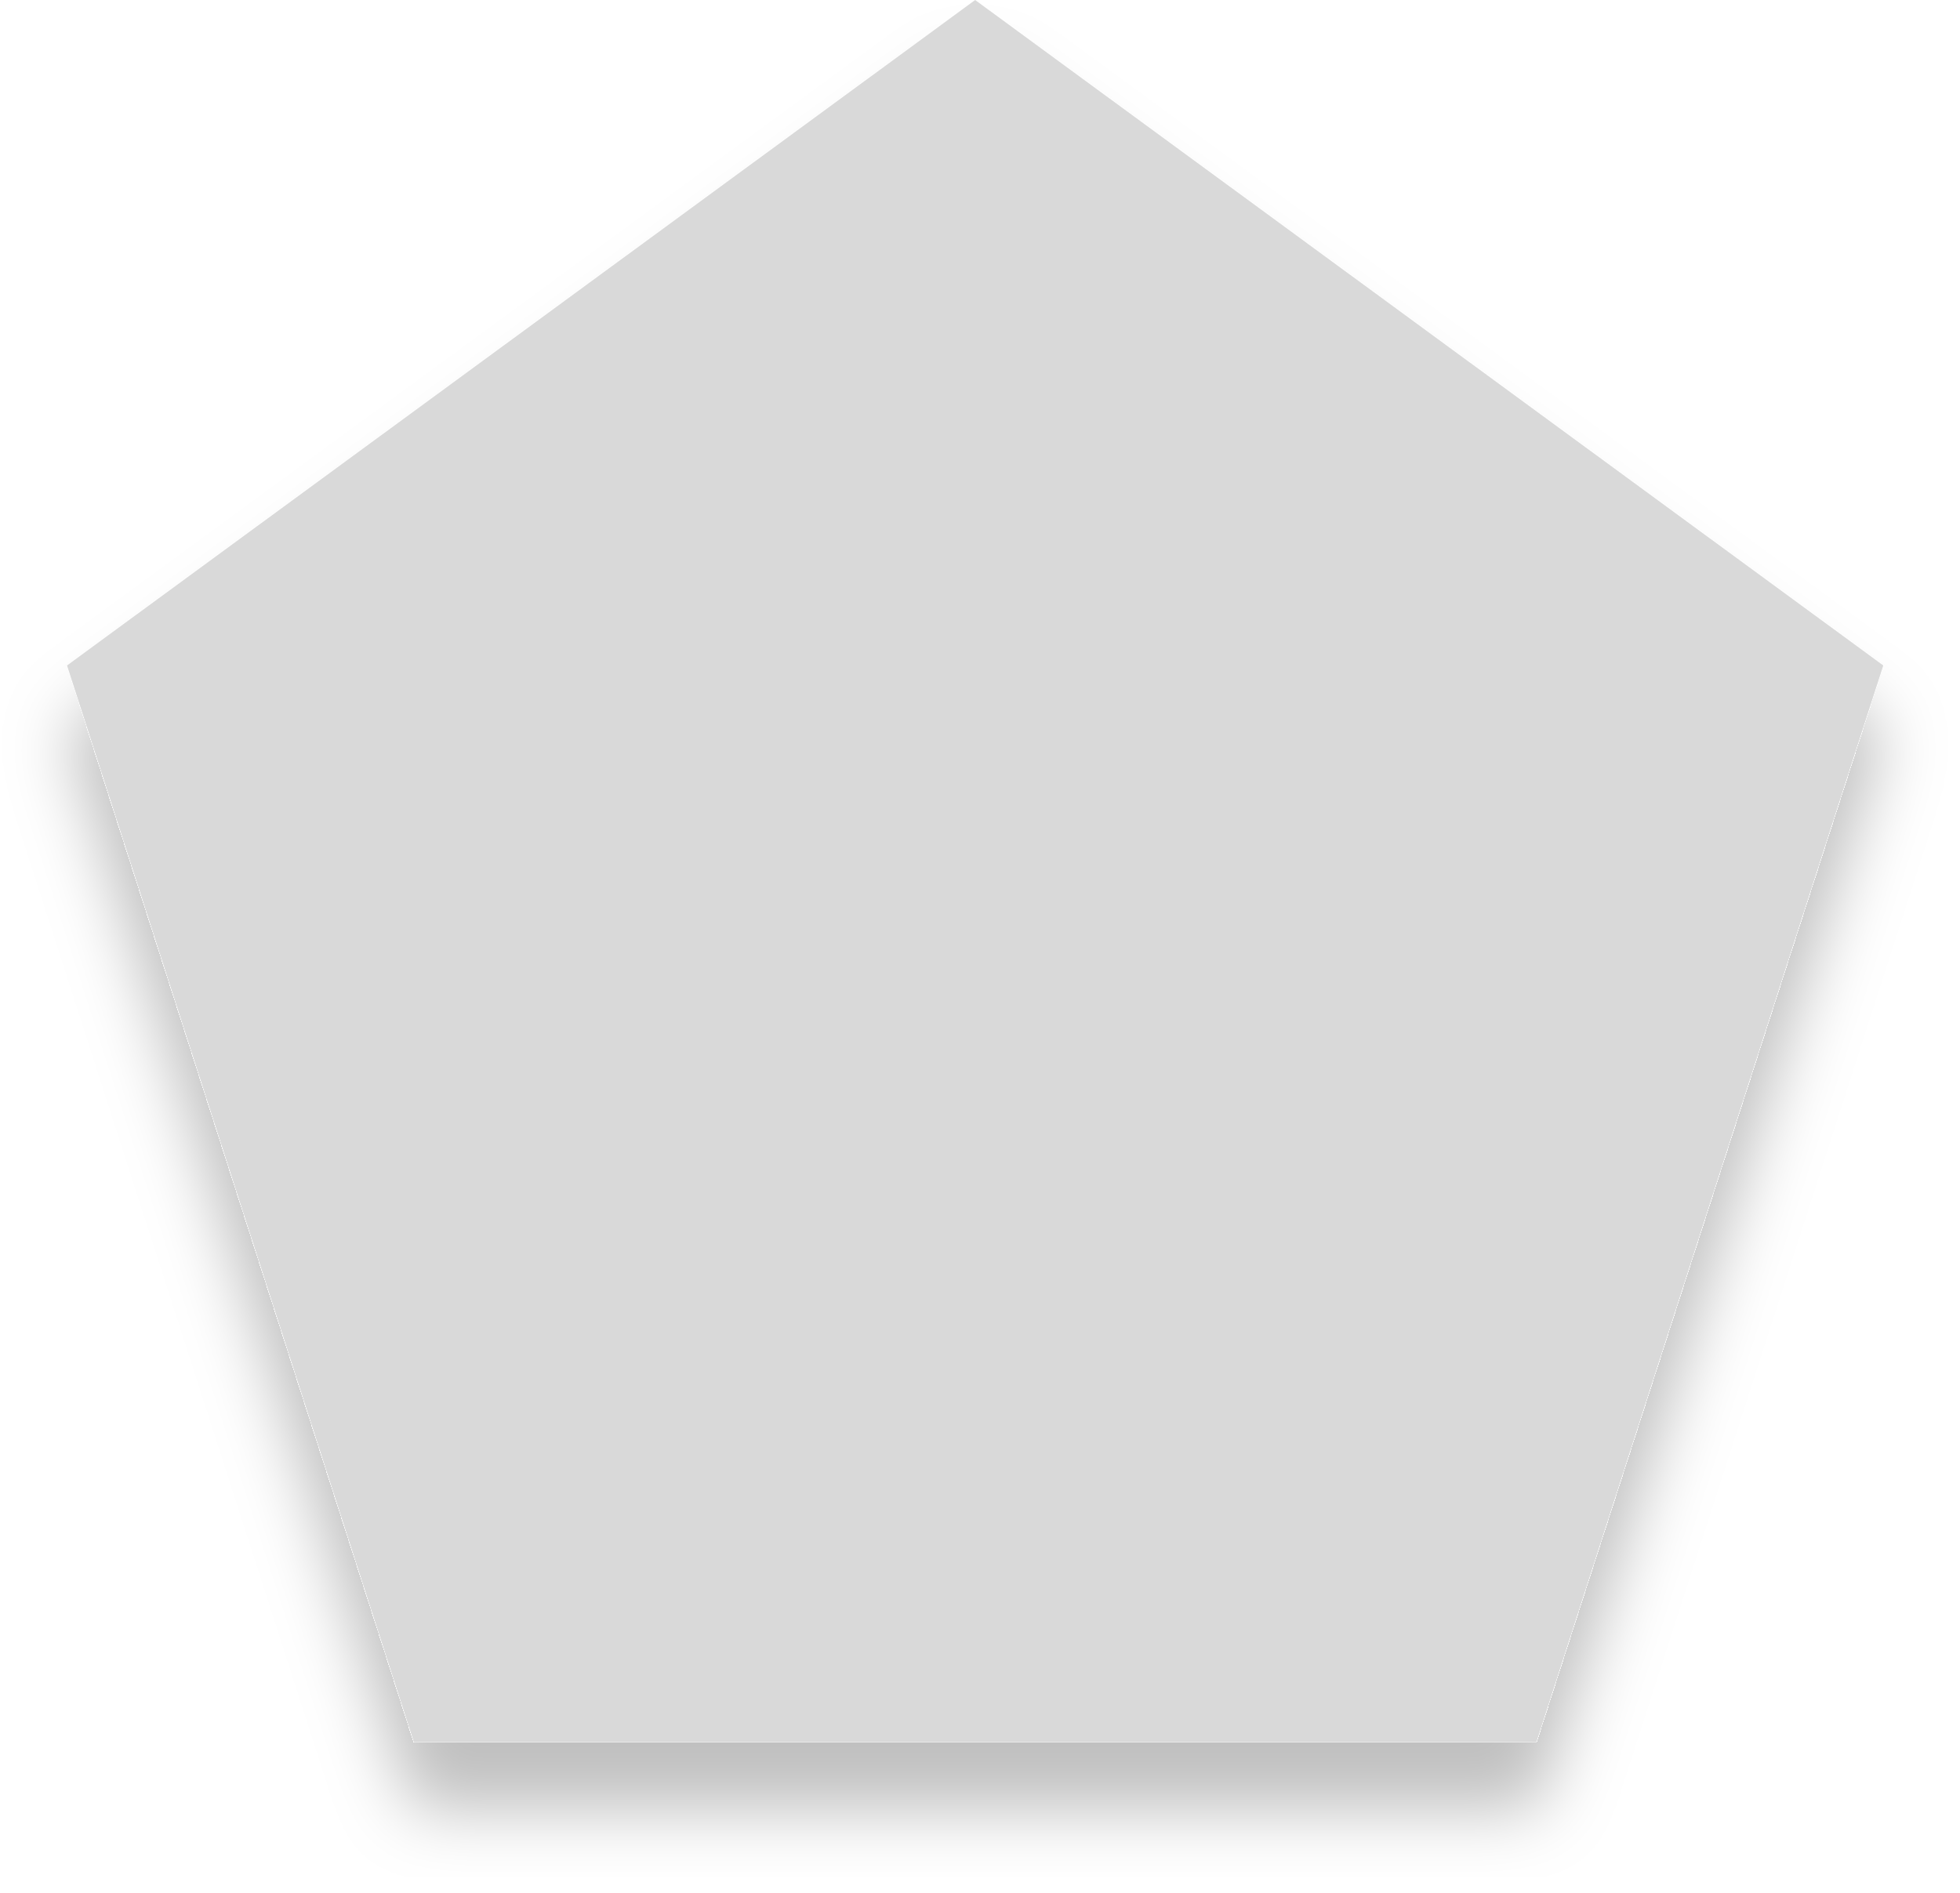
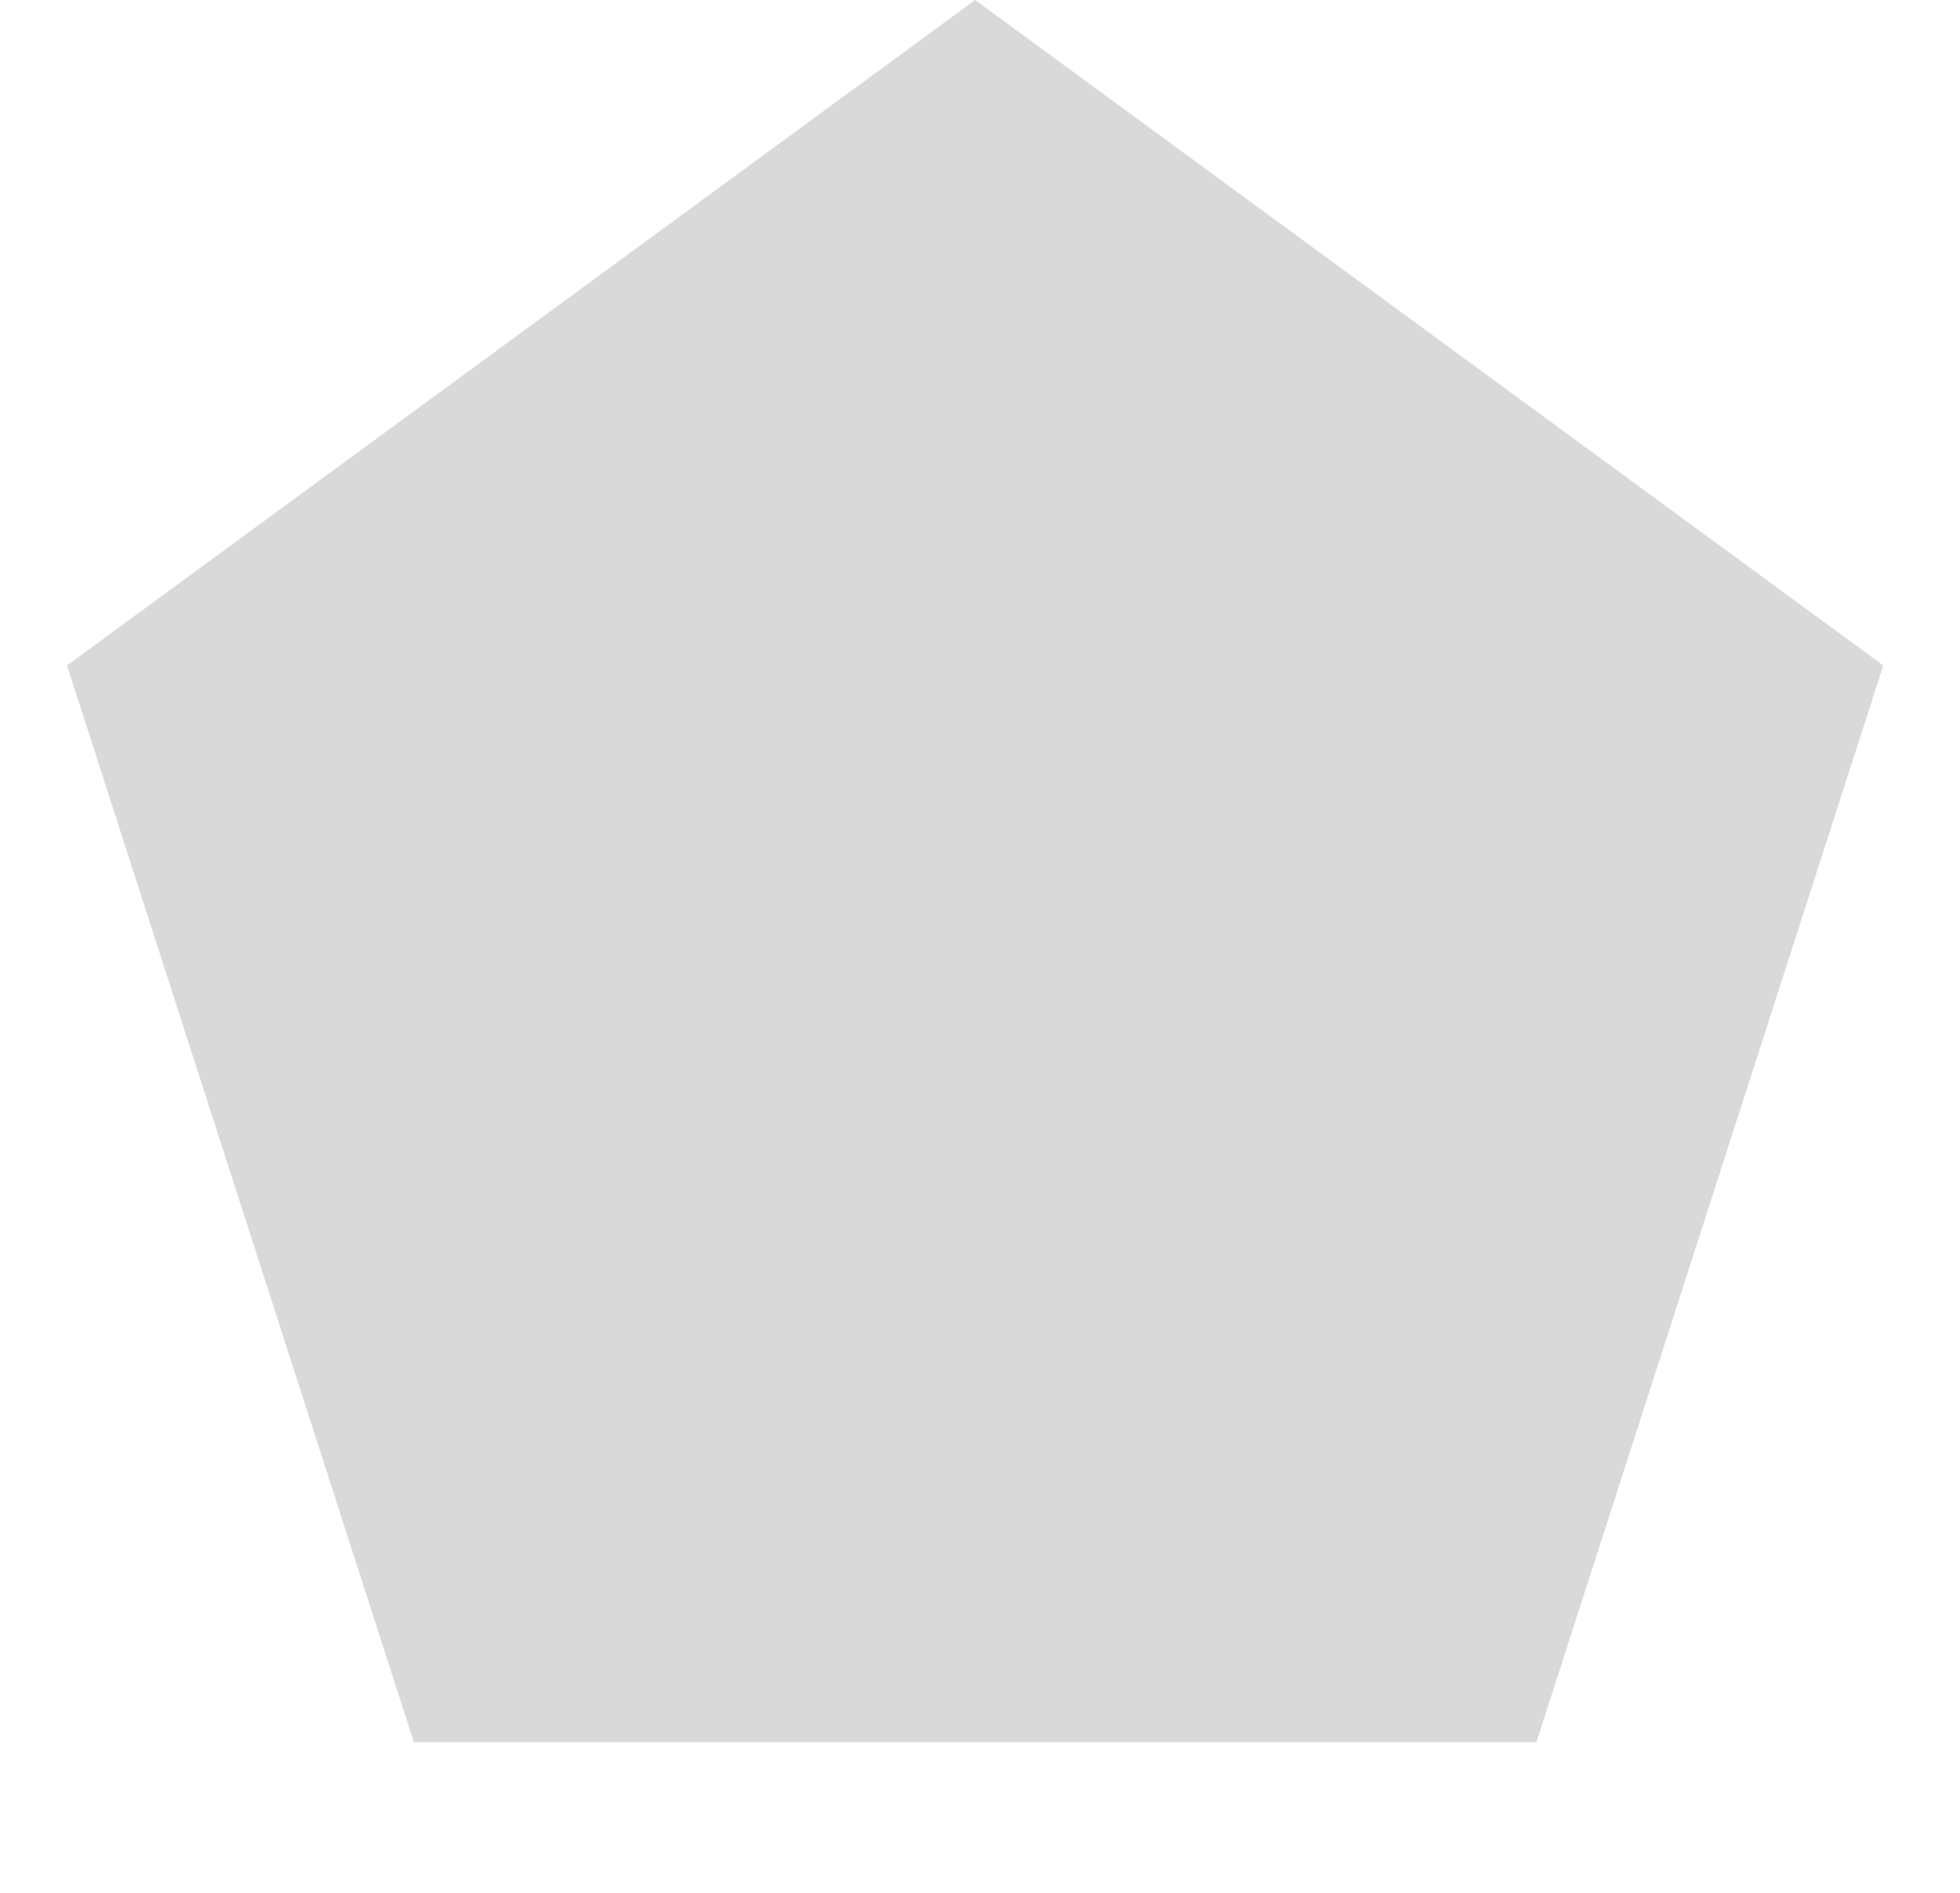
<svg xmlns="http://www.w3.org/2000/svg" width="117" height="113" viewBox="0 0 117 113" fill="none">
  <g filter="url(#filter0_d_150_266)">
    <path d="M58.21 0L112.421 39.731L91.714 104.018H24.707L4 39.731L58.21 0Z" fill="#D9D9D9" />
  </g>
-   <defs>
-     <filter id="filter0_d_150_266" x="0" y="0" width="116.421" height="112.019" filterUnits="userSpaceOnUse" color-interpolation-filters="sRGB">
-       <feFlood flood-opacity="0" result="BackgroundImageFix" />
-       <feColorMatrix in="SourceAlpha" type="matrix" values="0 0 0 0 0 0 0 0 0 0 0 0 0 0 0 0 0 0 127 0" result="hardAlpha" />
-       <feOffset dy="4" />
-       <feGaussianBlur stdDeviation="2" />
-       <feComposite in2="hardAlpha" operator="out" />
-       <feColorMatrix type="matrix" values="0 0 0 0 0 0 0 0 0 0 0 0 0 0 0 0 0 0 0.25 0" />
-       <feBlend mode="normal" in2="BackgroundImageFix" result="effect1_dropShadow_150_266" />
-       <feBlend mode="normal" in="SourceGraphic" in2="effect1_dropShadow_150_266" result="shape" />
-     </filter>
-   </defs>
</svg>
